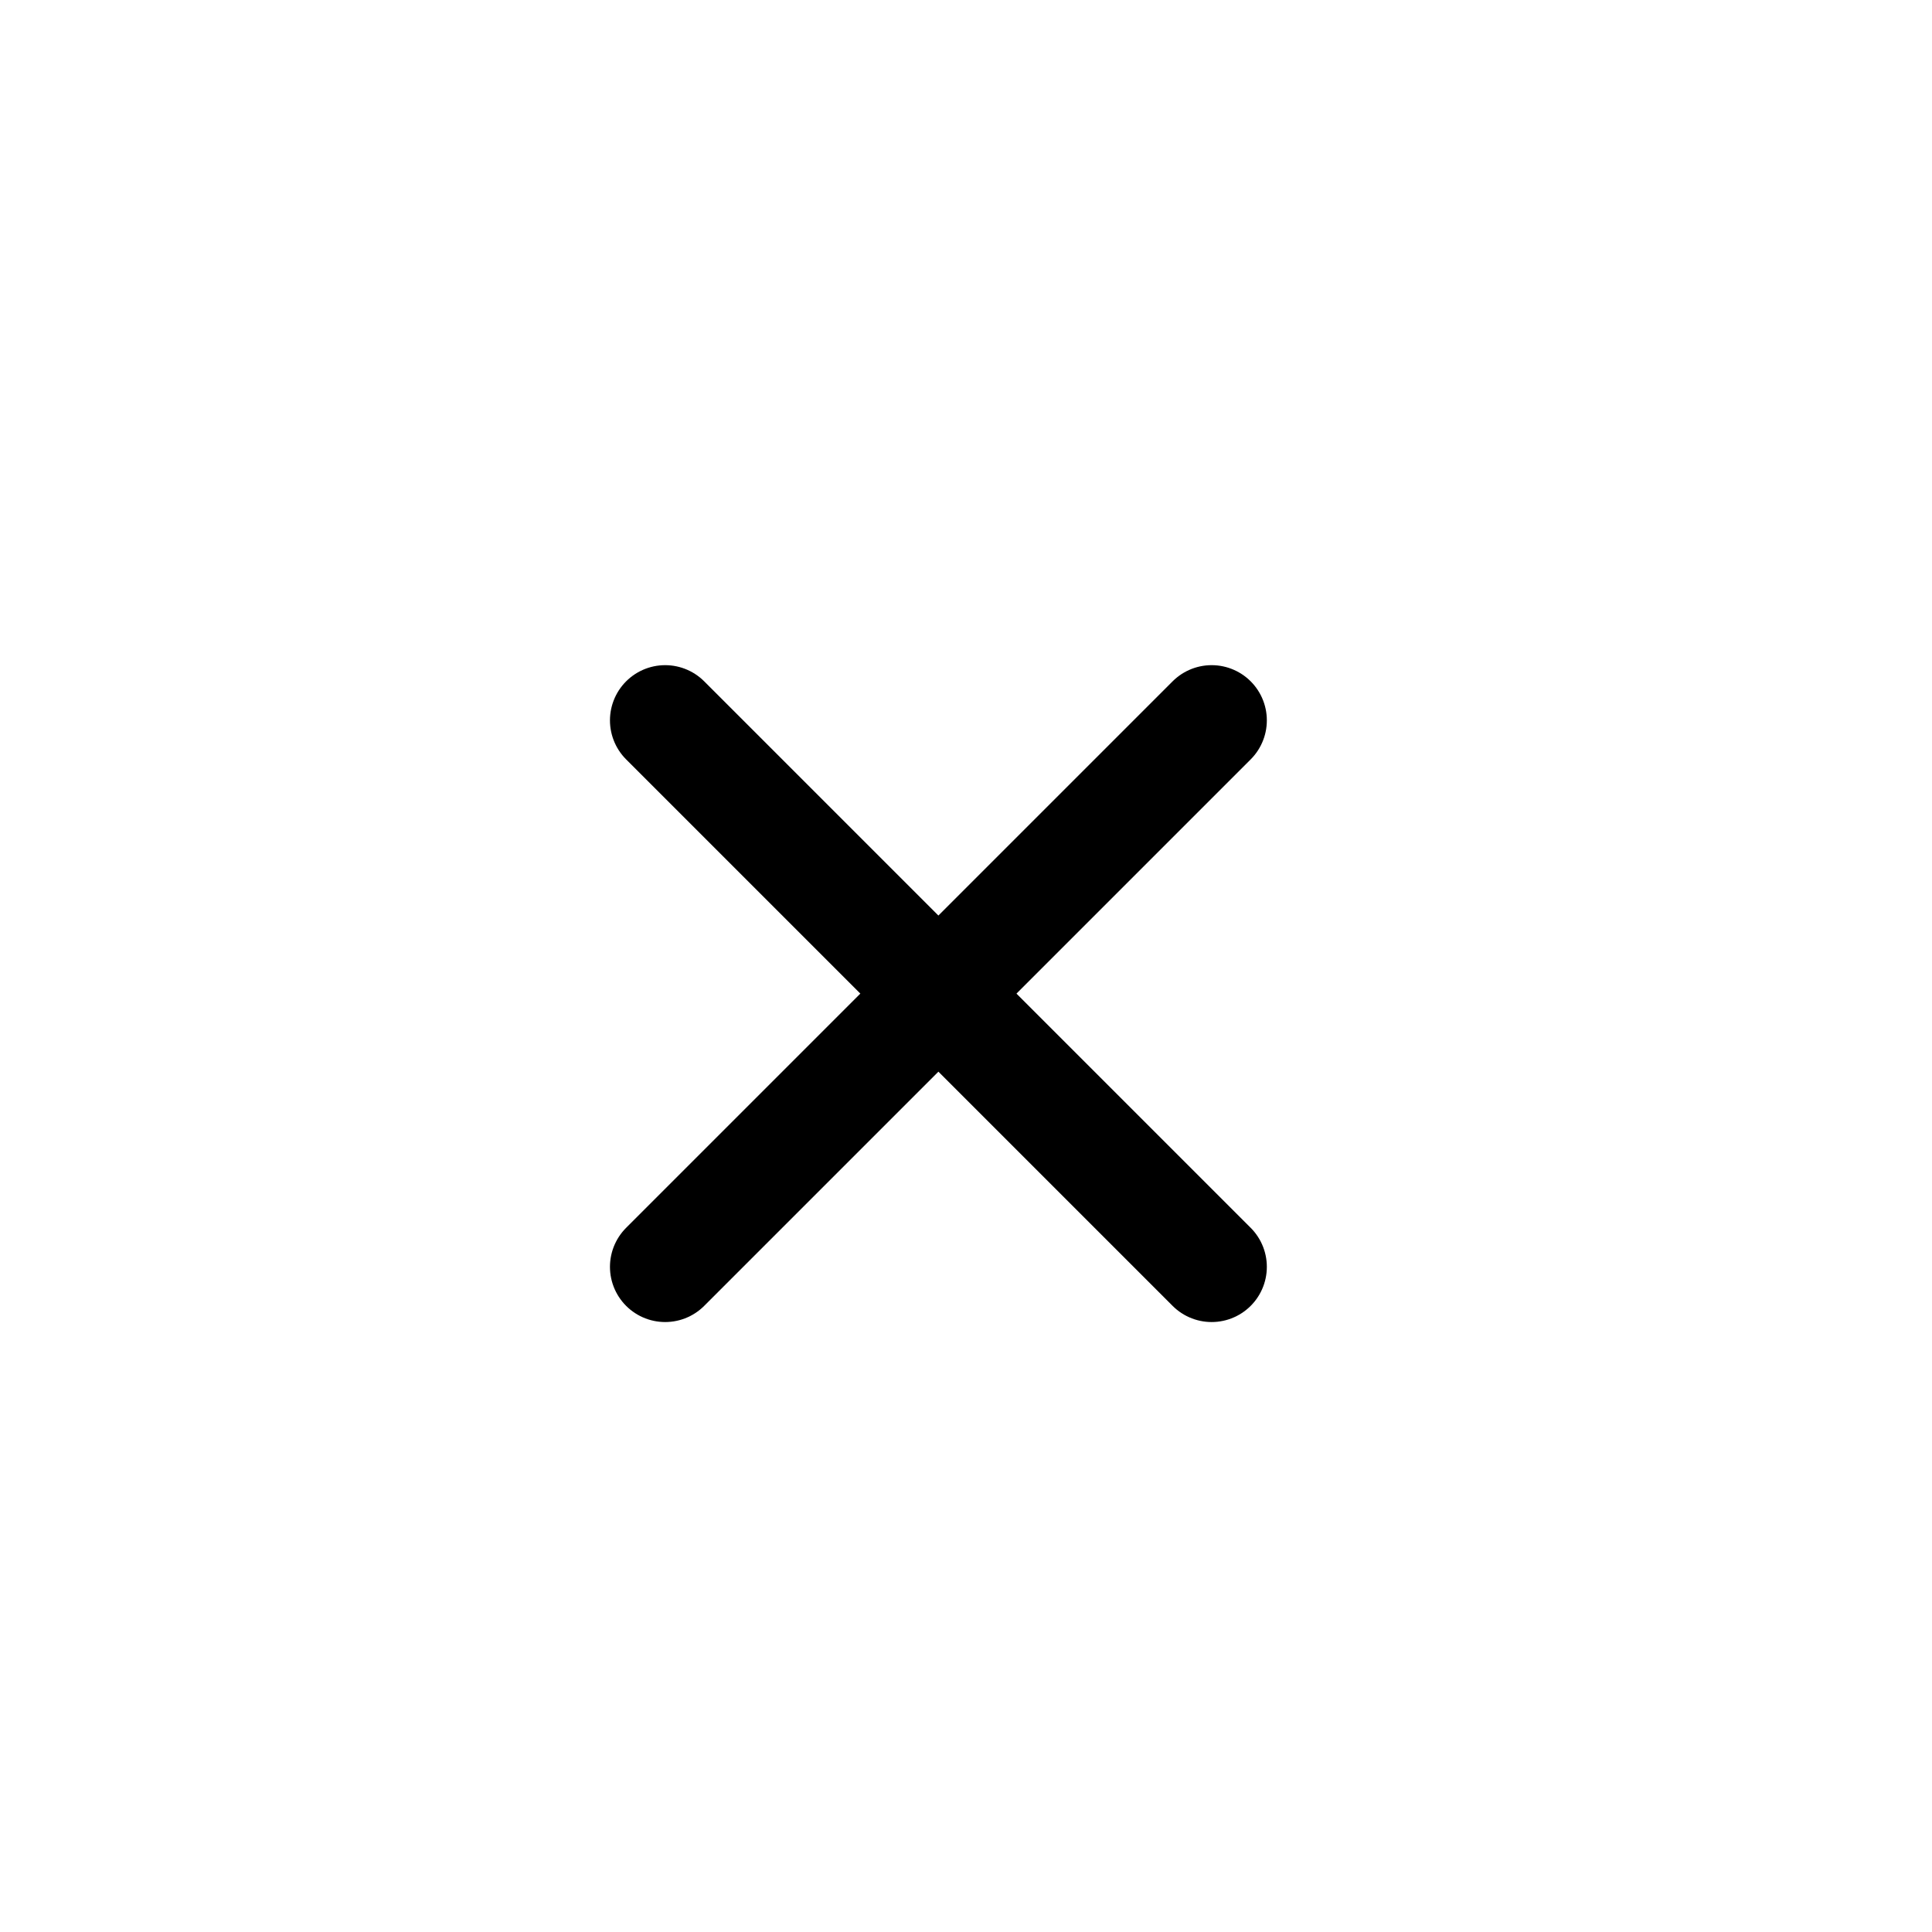
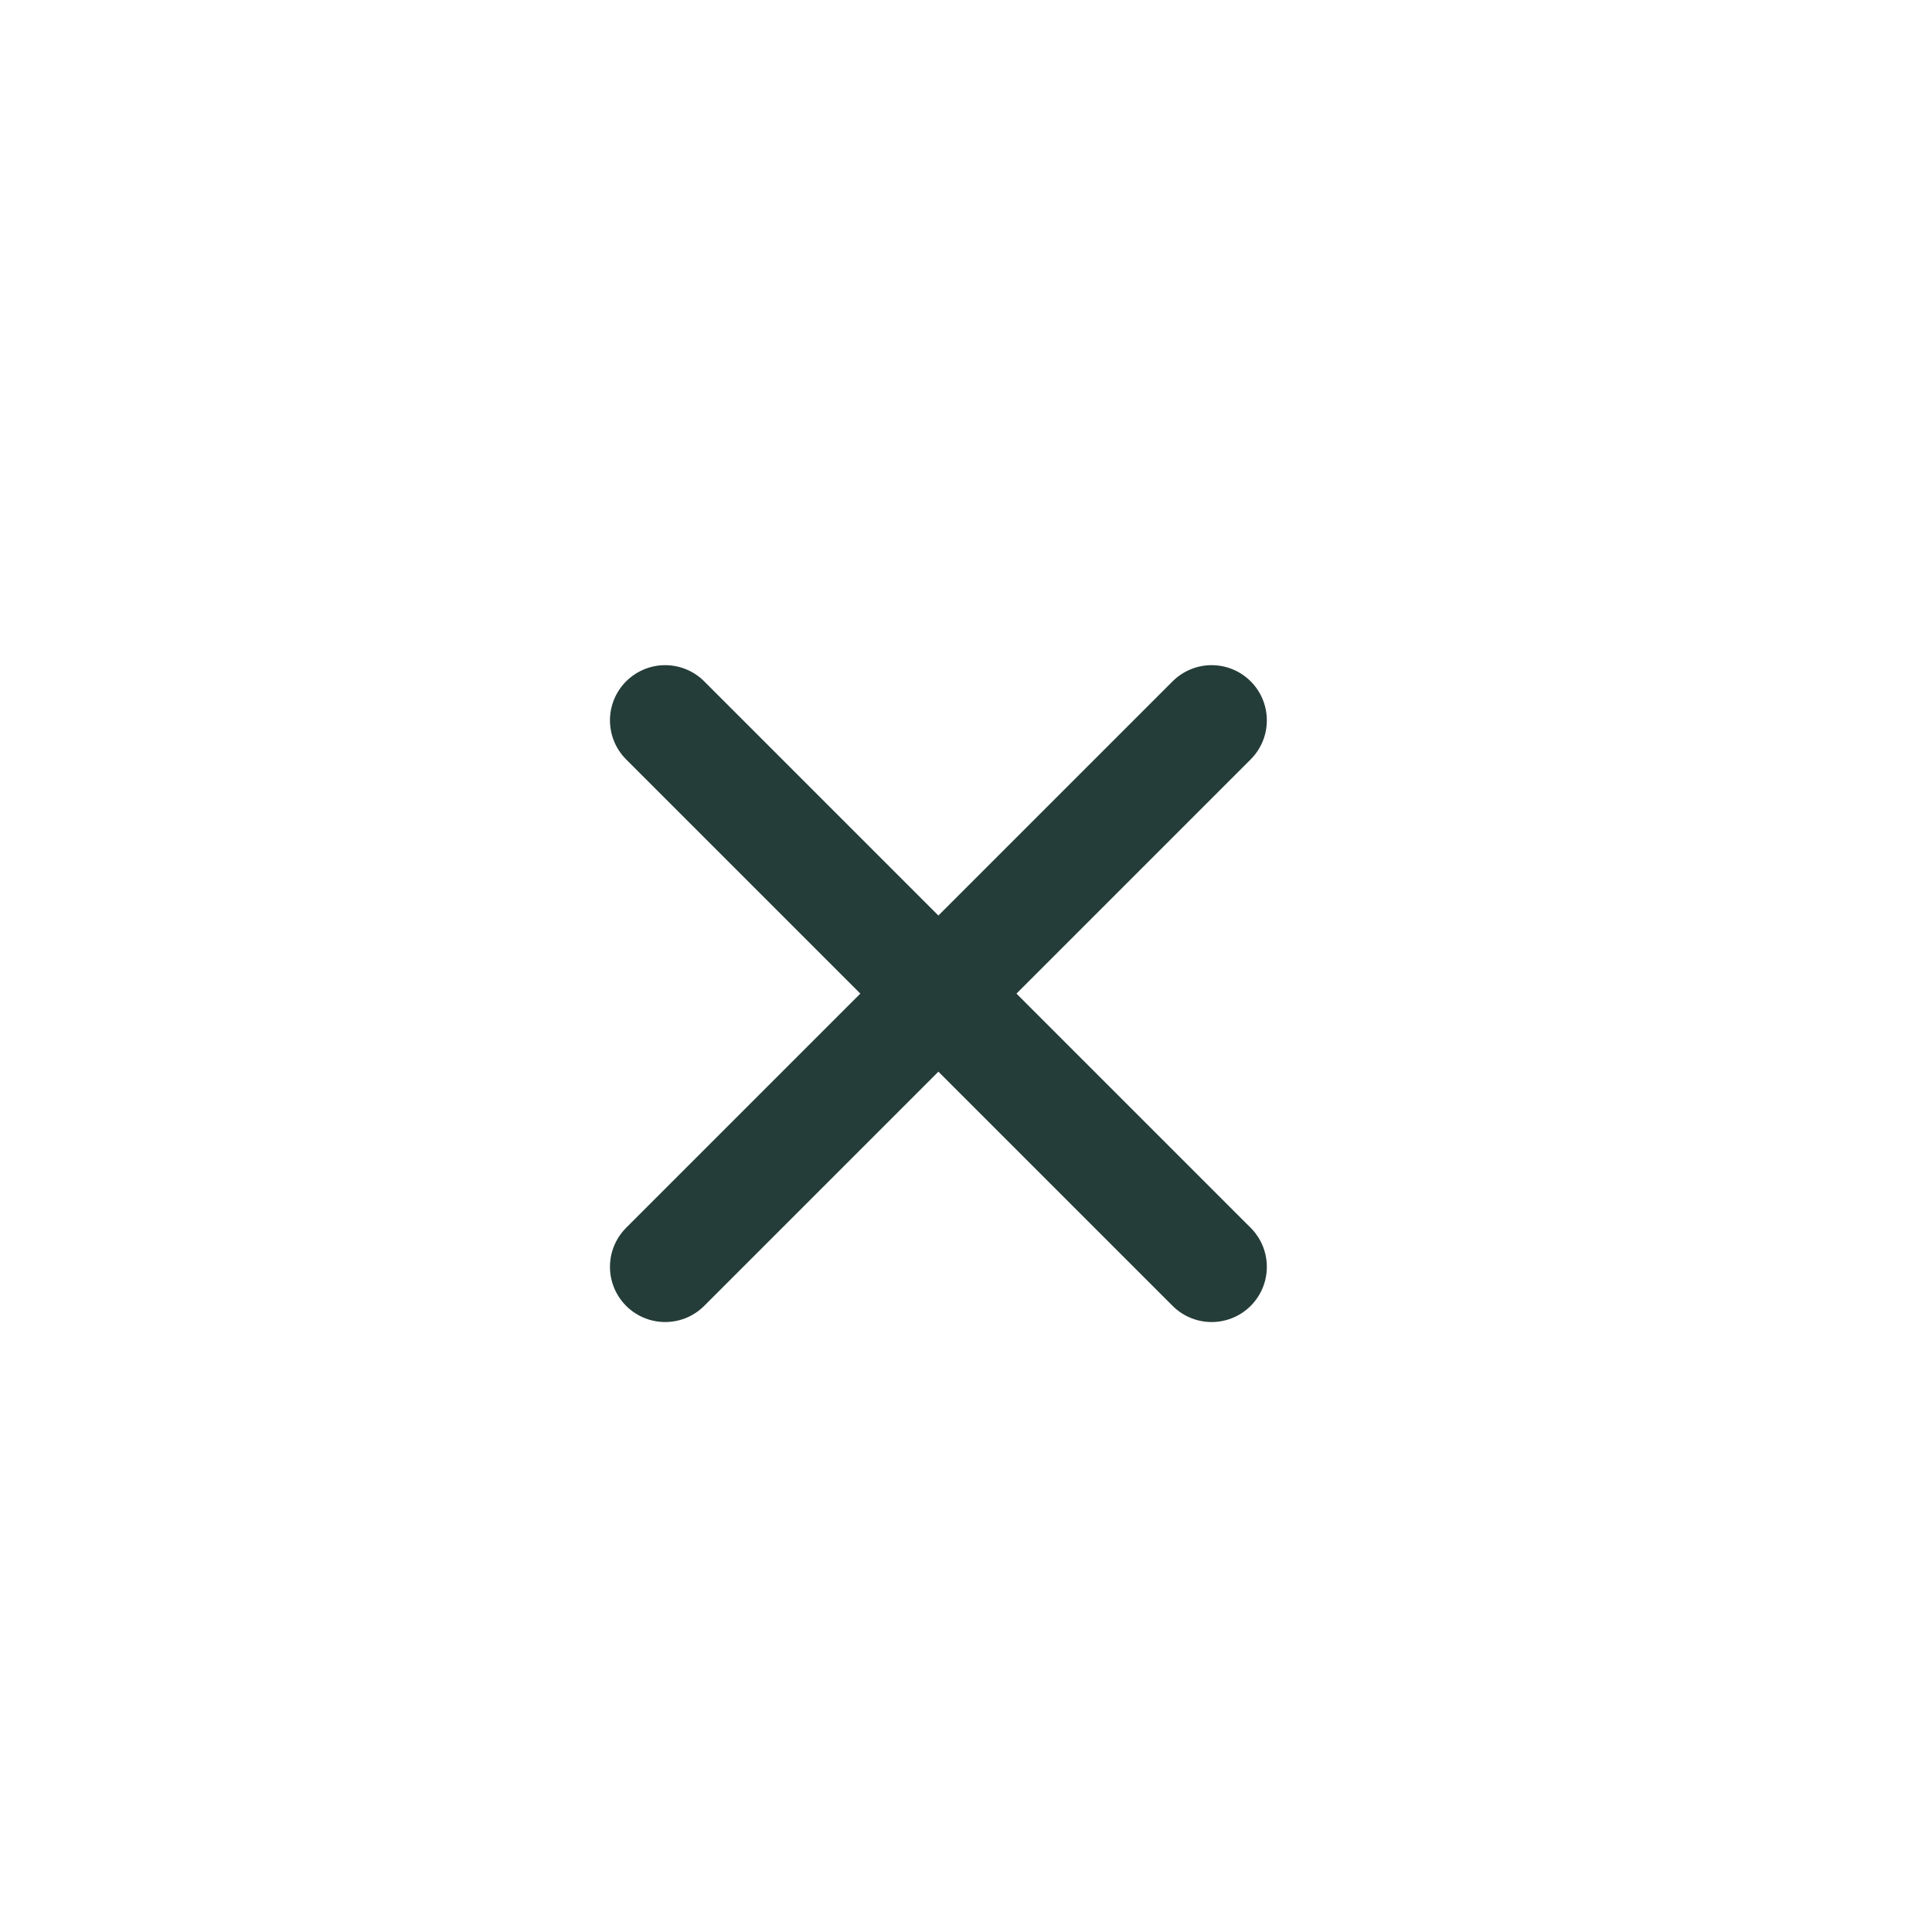
<svg xmlns="http://www.w3.org/2000/svg" width="35" height="35" viewBox="0 0 35 35" fill="none">
-   <path d="M21.95 13.05L12.05 22.95" stroke="black" stroke-width="2" stroke-linecap="round" stroke-linejoin="round" />
-   <path d="M12.05 13.05L21.95 22.95" stroke="black" stroke-width="2" stroke-linecap="round" stroke-linejoin="round" />
+   <path d="M21.95 13.05L12.05 22.95" stroke="#253D38" stroke-width="2" stroke-linecap="round" stroke-linejoin="round" />
+   <path d="M12.05 13.05L21.95 22.95" stroke="#253D38" stroke-width="2" stroke-linecap="round" stroke-linejoin="round" />
</svg>
